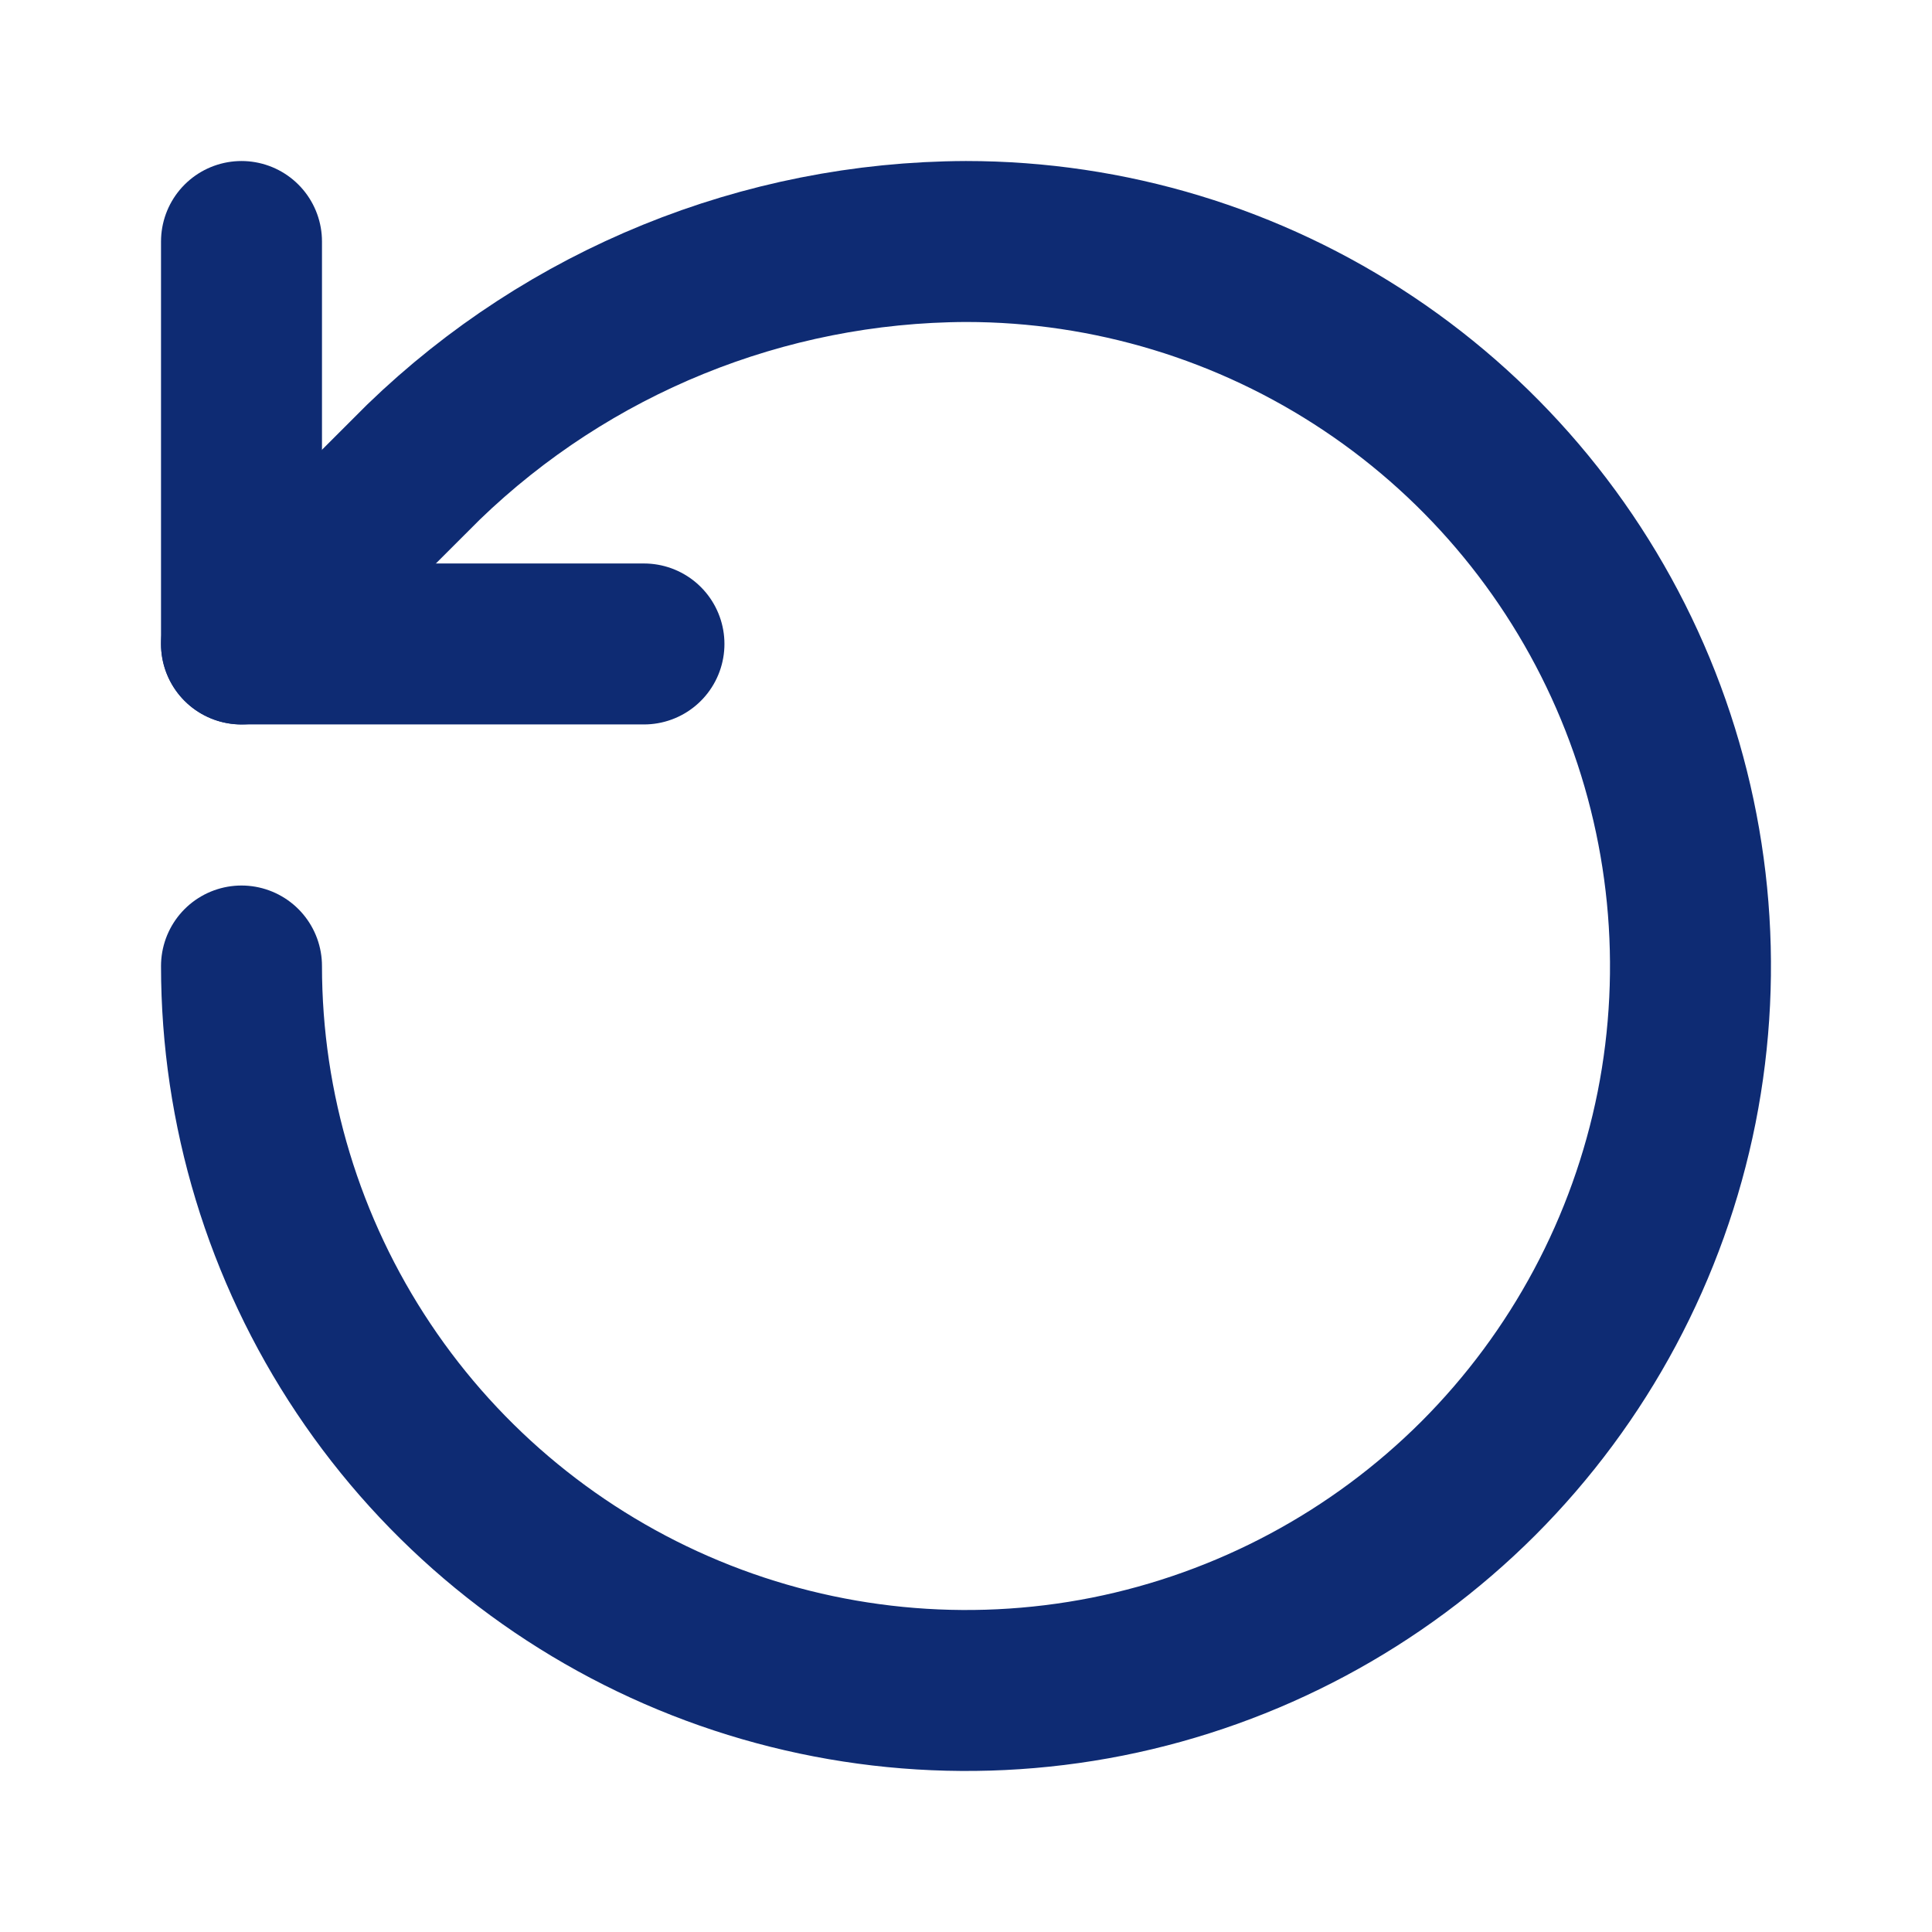
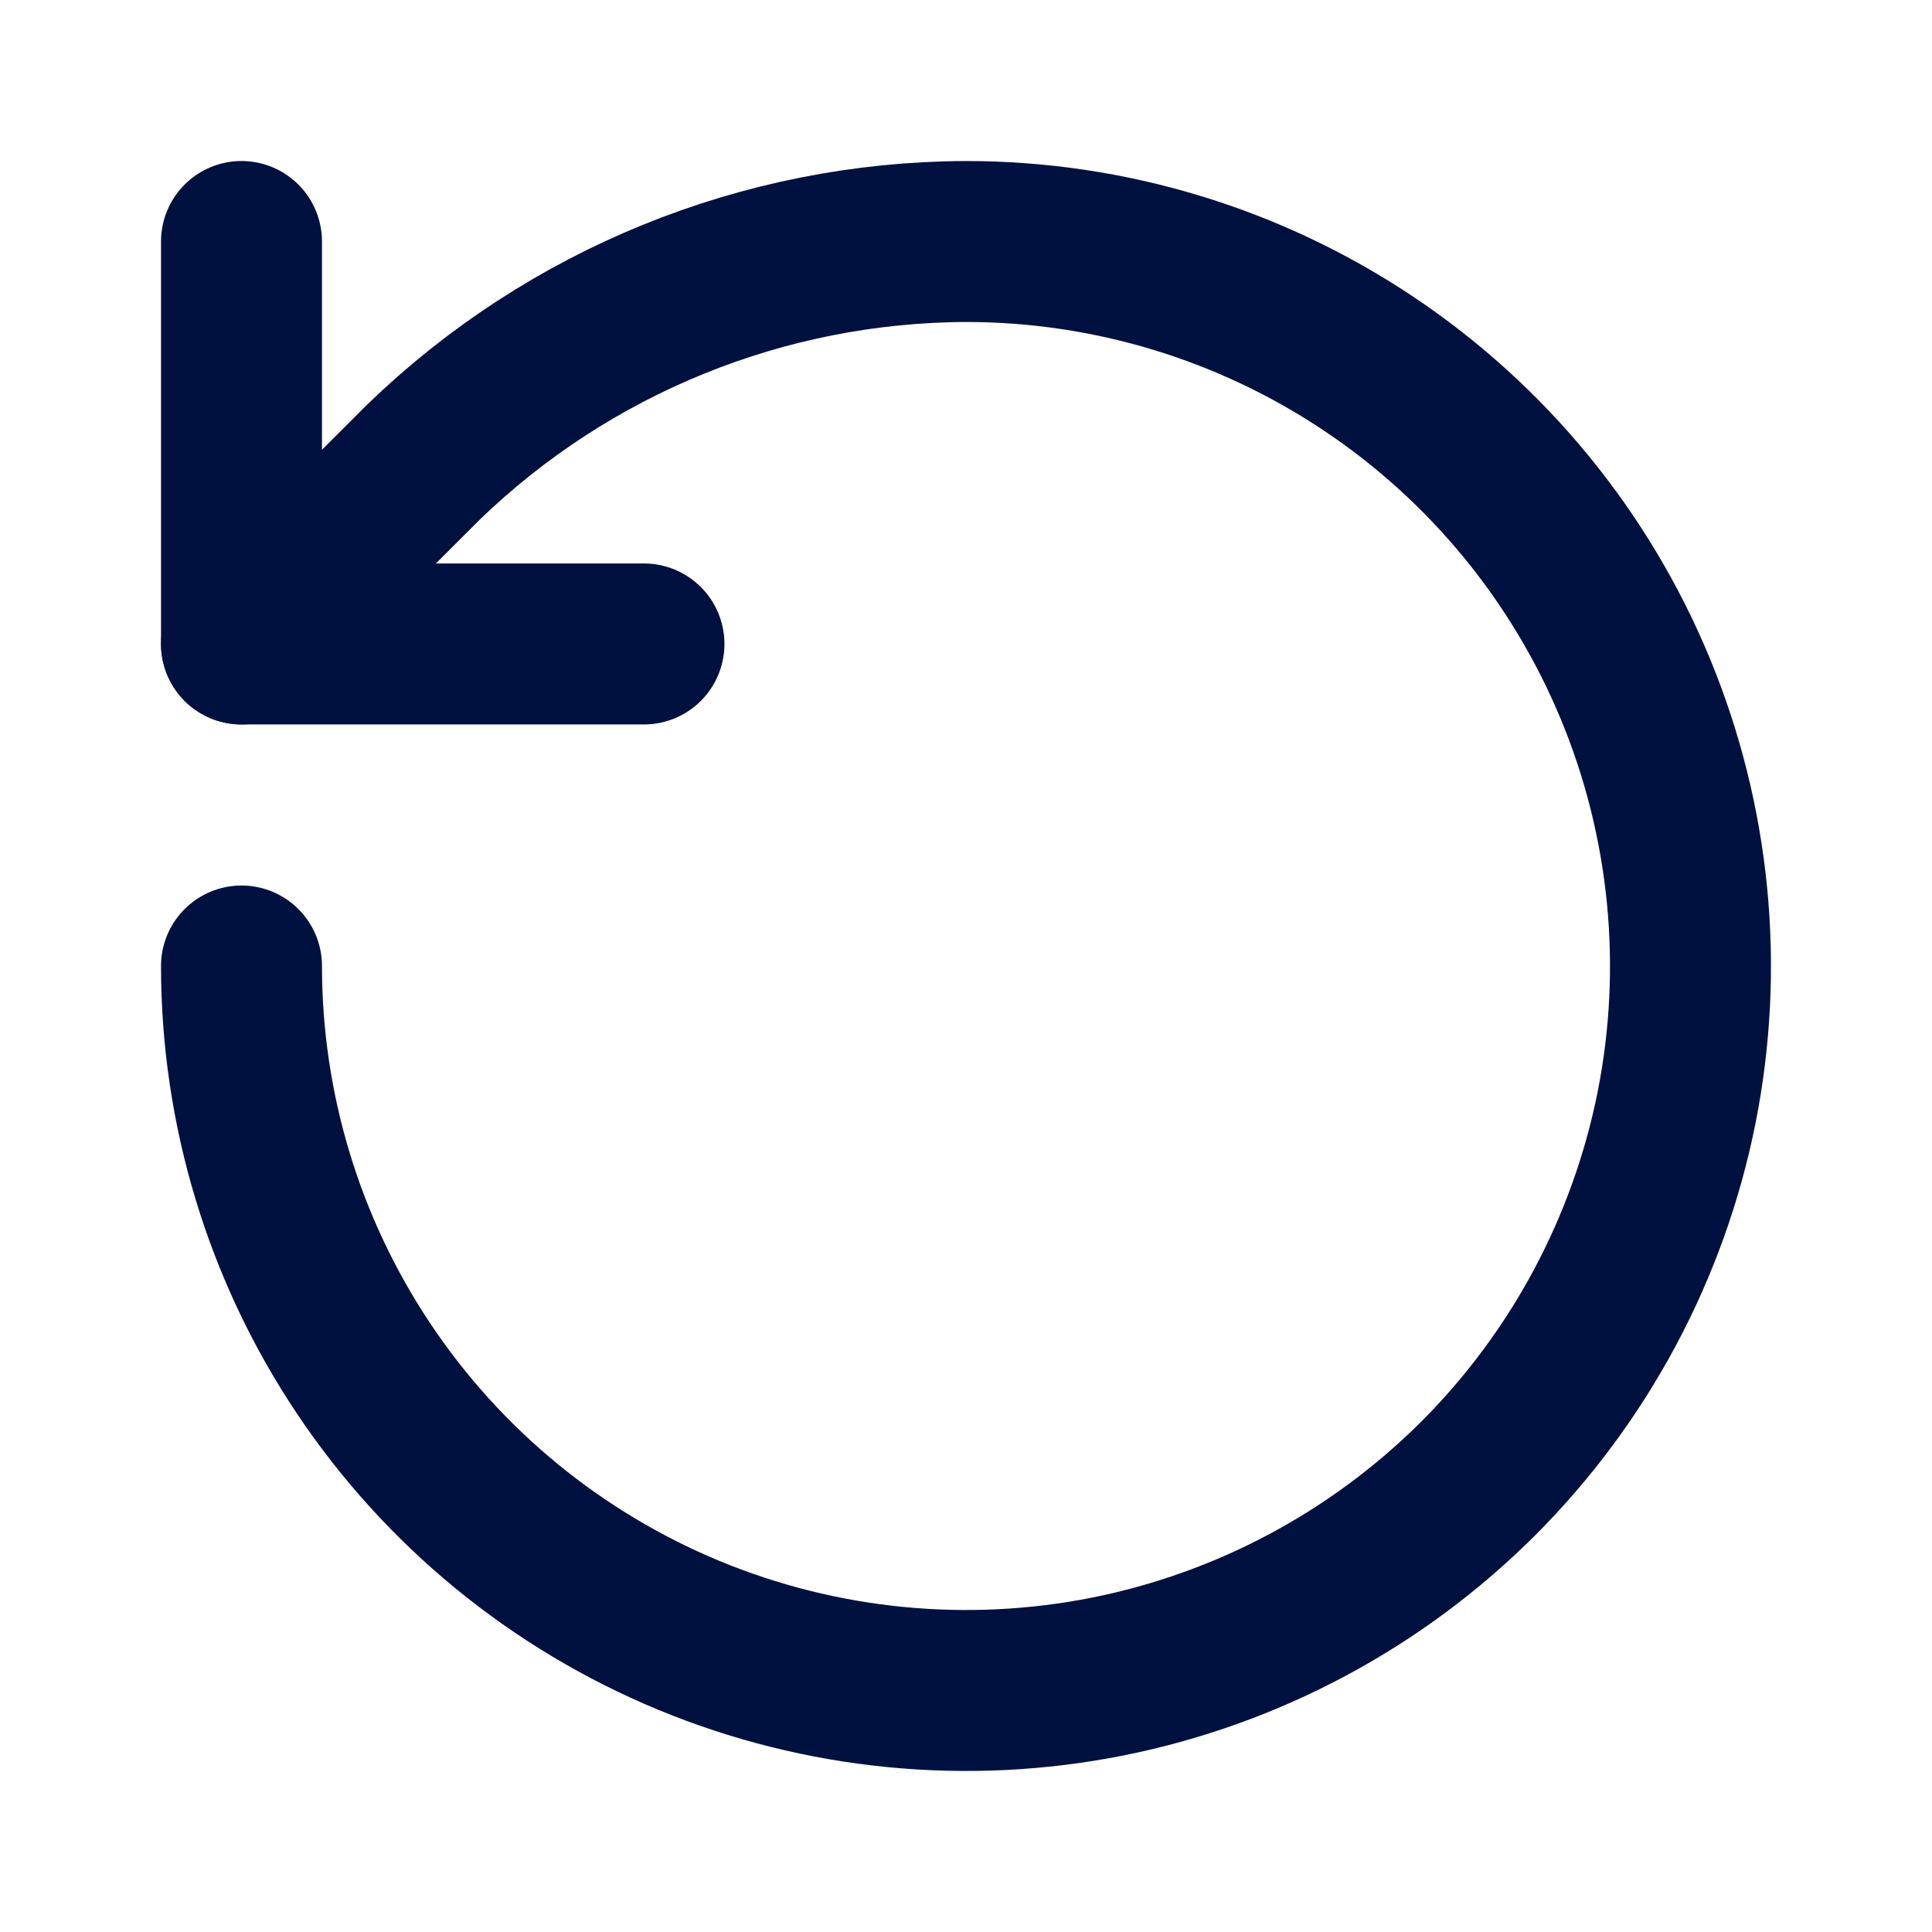
<svg xmlns="http://www.w3.org/2000/svg" width="16" height="16" viewBox="0 0 16 16" fill="none">
-   <path d="M2 8C2 9.187 2.352 10.347 3.011 11.333C3.67 12.32 4.608 13.089 5.704 13.543C6.8 13.997 8.007 14.116 9.171 13.885C10.334 13.653 11.403 13.082 12.243 12.243C13.082 11.403 13.653 10.334 13.885 9.171C14.116 8.007 13.997 6.8 13.543 5.704C13.089 4.608 12.32 3.67 11.333 3.011C10.347 2.352 9.187 2 8 2C6.323 2.006 4.713 2.661 3.507 3.827L2 5.333" stroke="#0E2B73" stroke-width="1.333" stroke-linecap="round" stroke-linejoin="round" />
-   <path d="M2 2V5.333H5.333" stroke="#0E2B73" stroke-width="1.333" stroke-linecap="round" stroke-linejoin="round" />
+   <path d="M2 8C2 9.187 2.352 10.347 3.011 11.333C3.67 12.32 4.608 13.089 5.704 13.543C6.8 13.997 8.007 14.116 9.171 13.885C10.334 13.653 11.403 13.082 12.243 12.243C13.082 11.403 13.653 10.334 13.885 9.171C14.116 8.007 13.997 6.8 13.543 5.704C13.089 4.608 12.32 3.67 11.333 3.011C10.347 2.352 9.187 2 8 2C6.323 2.006 4.713 2.661 3.507 3.827L2 5.333" stroke="#00113F" stroke-width="1.333" stroke-linecap="round" stroke-linejoin="round" />
+   <path d="M2 2V5.333H5.333" stroke="#00113F" stroke-width="1.333" stroke-linecap="round" stroke-linejoin="round" />
</svg>
